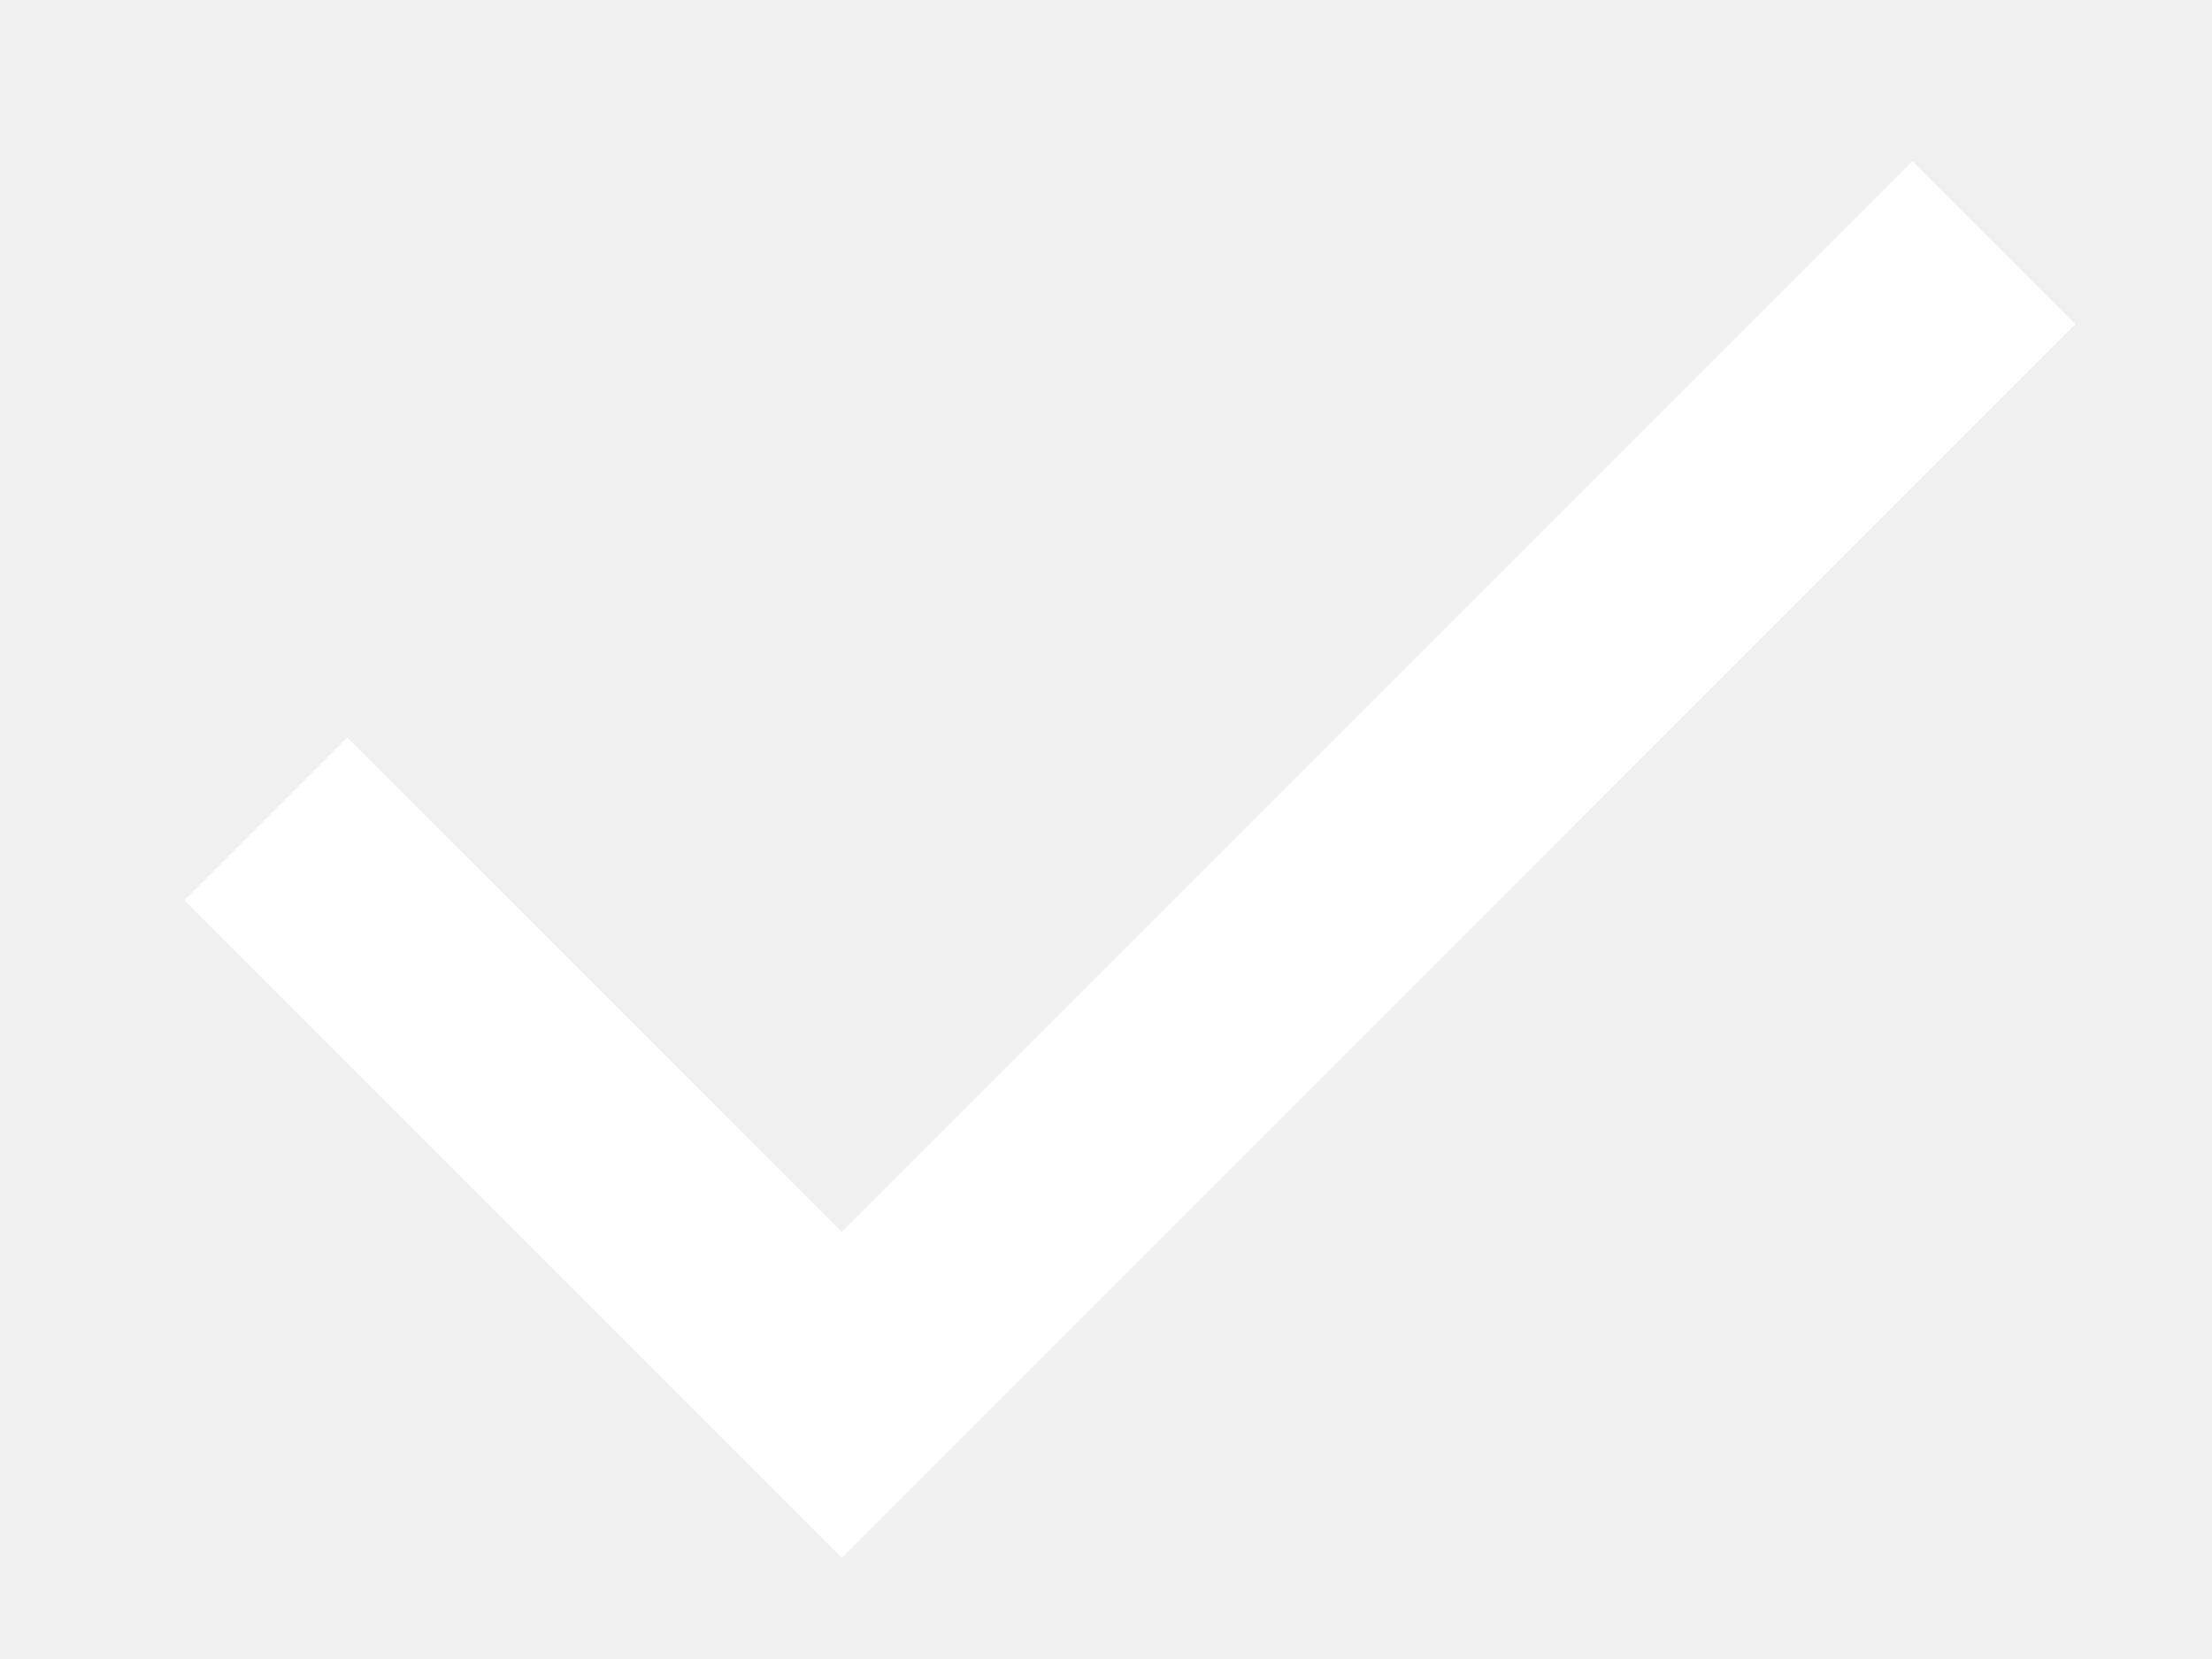
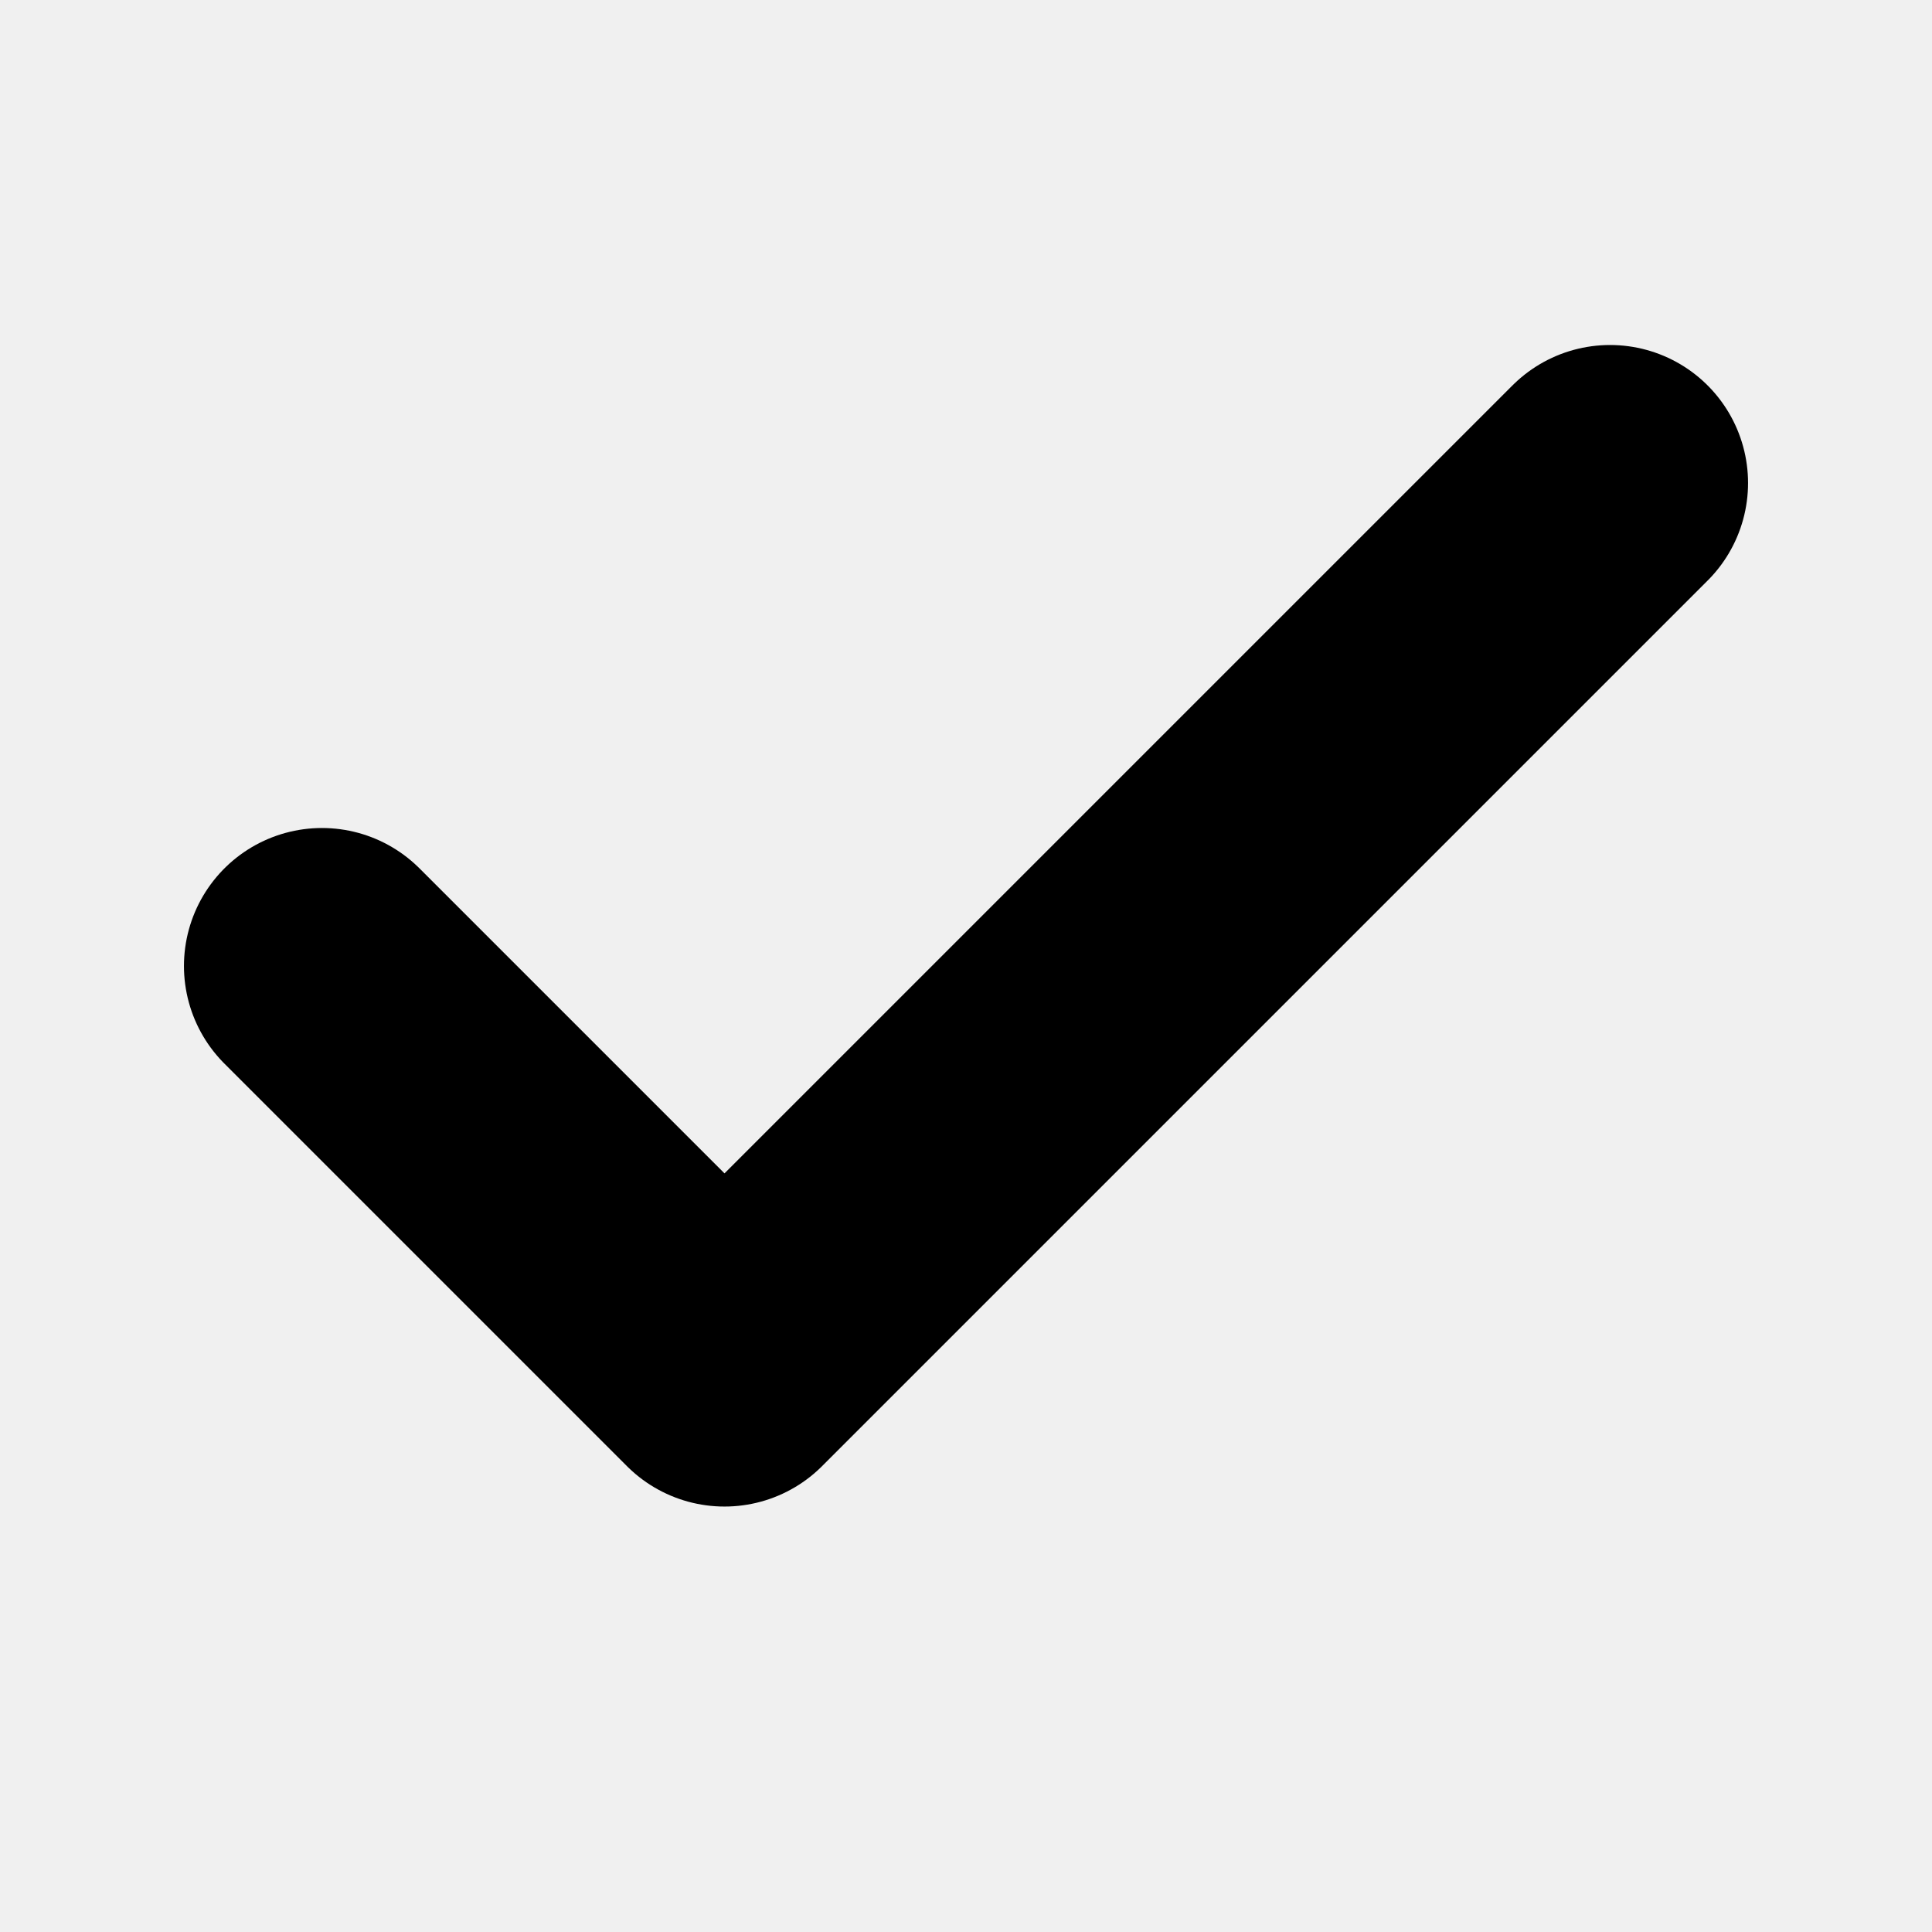
- <svg xmlns="http://www.w3.org/2000/svg" viewBox="0 0 8 6" fill="none">
-   <path fill-rule="evenodd" clip-rule="evenodd" d="M3.045 4.455L6.917 0.583L7.506 1.172L3.045 5.634L0.667 3.256L1.256 2.667L3.045 4.455Z" fill="white" />
+ <svg xmlns="http://www.w3.org/2000/svg" viewBox="0 0 14 14" fill="none">
+   <path d="M11.667 3.5L5.25 9.917L2.333 7" stroke="currentColor" stroke-width="2" stroke-linecap="round" stroke-linejoin="round" />
</svg>
